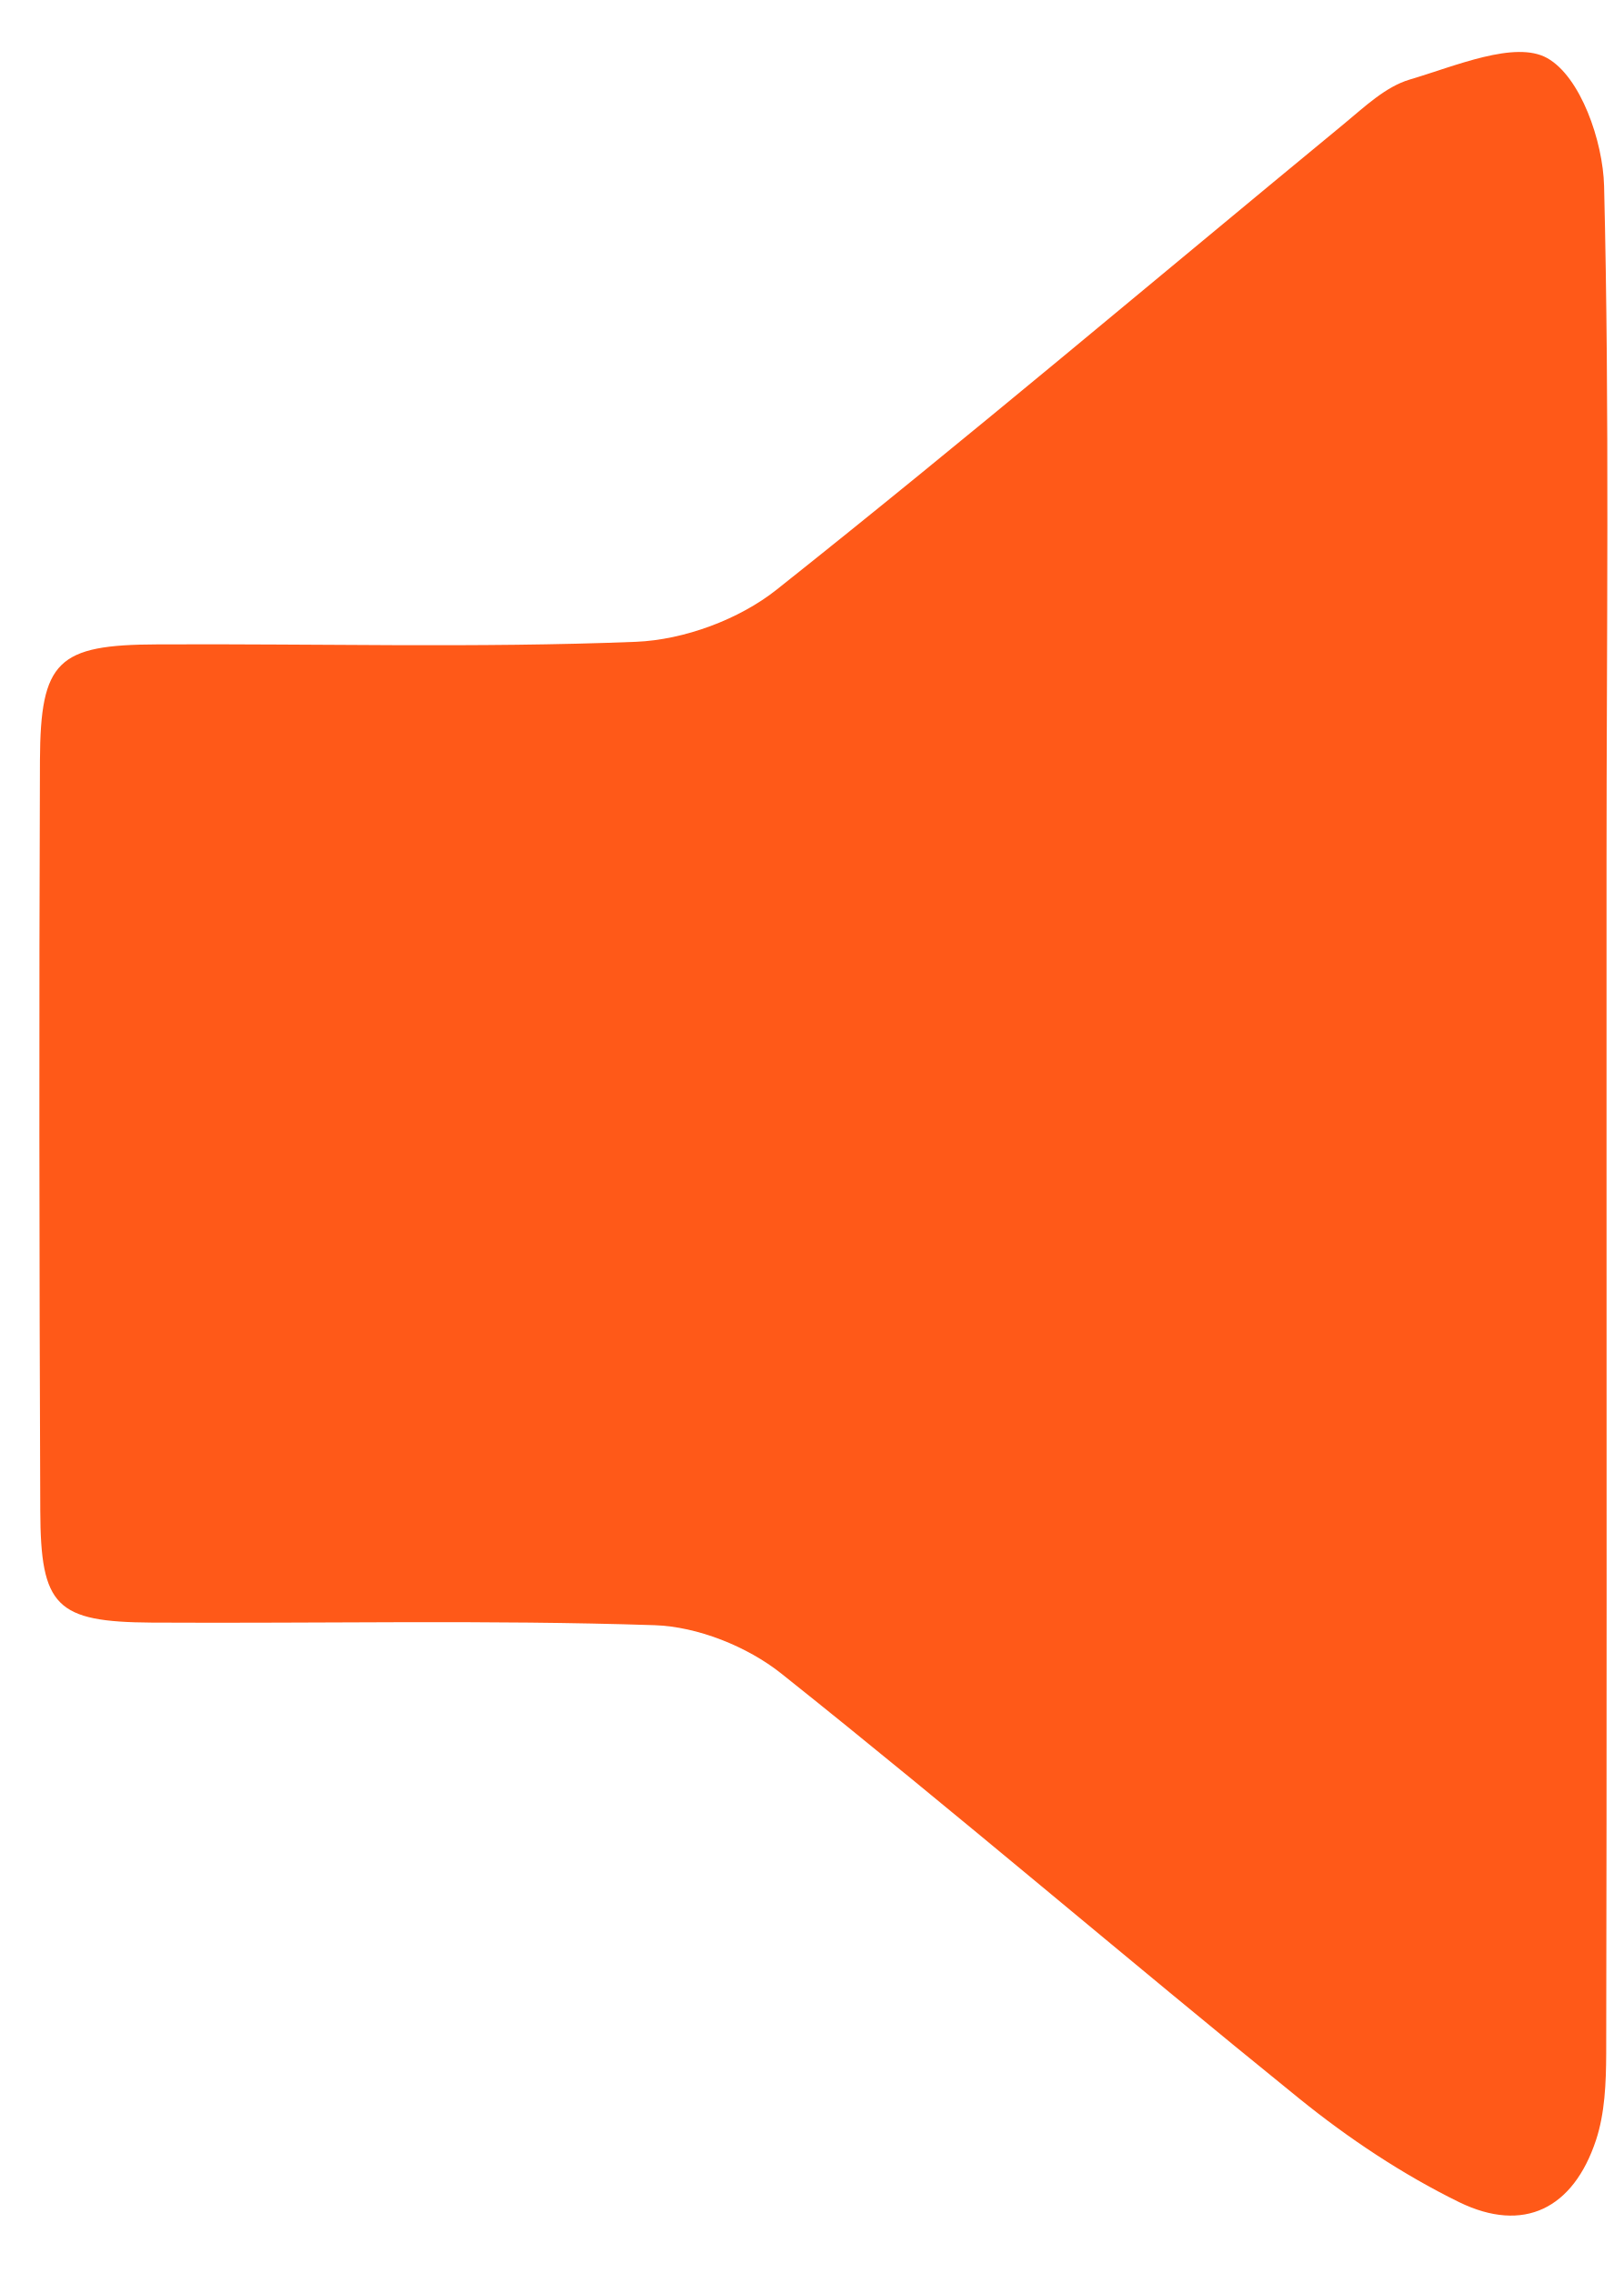
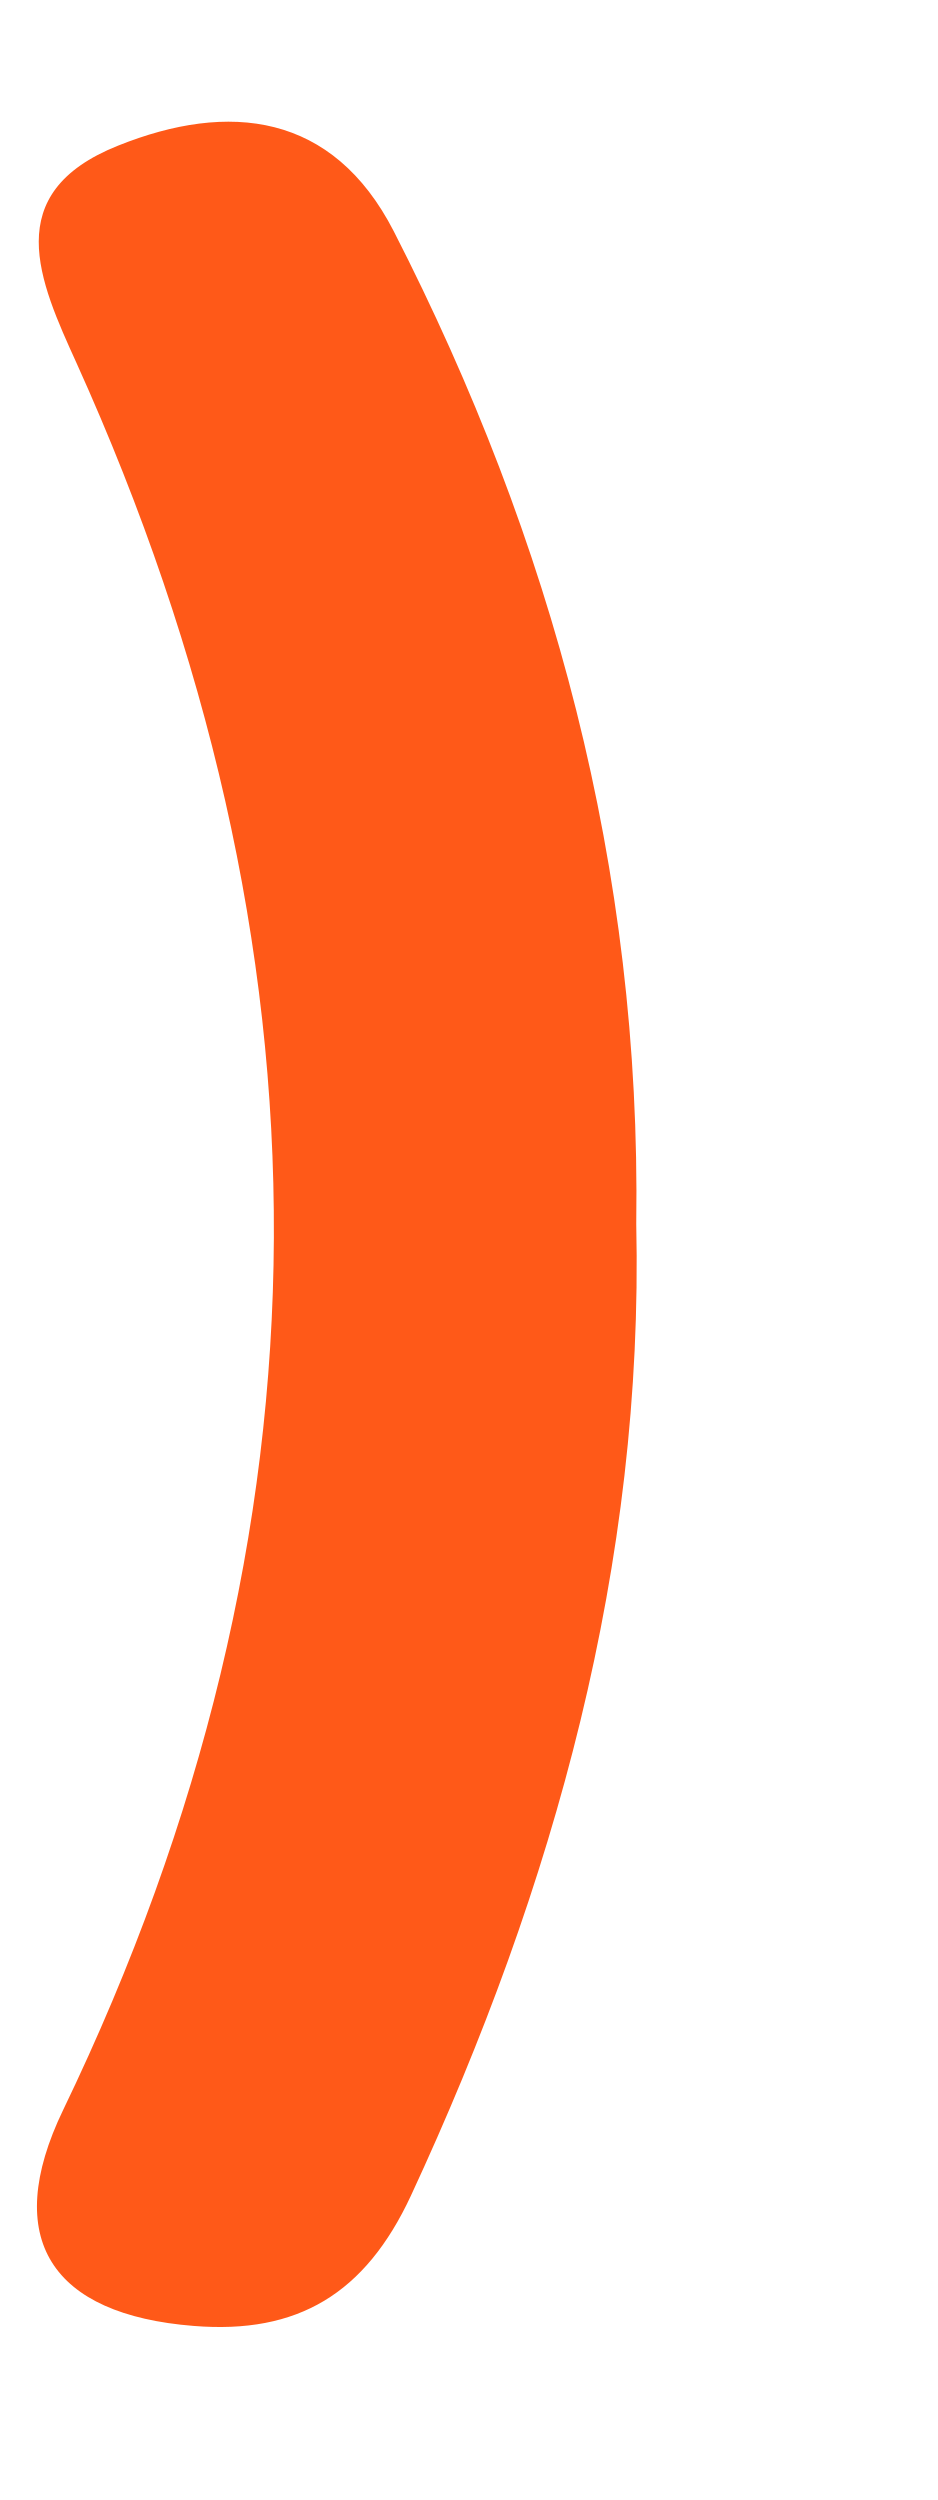
- <svg xmlns="http://www.w3.org/2000/svg" version="1.1" width="10px" height="14px">
-   <g transform="matrix(1 0 0 1 -22 -13 )">
-     <path d="M 9.894 5.325  C 9.894 5.883  9.894 6.44  9.894 6.997  C 9.894 8.882  9.896 10.767  9.892 12.652  C 9.891 12.829  9.884 13.016  9.829 13.182  C 9.689 13.604  9.384 13.757  8.987 13.564  C 8.638 13.393  8.305 13.171  8.002 12.926  C 6.933 12.061  5.888 11.165  4.812 10.308  C 4.602 10.141  4.297 10.019  4.032 10.01  C 3 9.976  1.967 10  0.934 9.994  C 0.345 9.99  0.25 9.896  0.248 9.304  C 0.242 7.764  0.24 6.223  0.246 4.683  C 0.249 4.069  0.355 3.971  0.968 3.969  C 1.951 3.964  2.936 3.992  3.917 3.953  C 4.213 3.941  4.553 3.815  4.784 3.631  C 5.964 2.694  7.114 1.721  8.277 0.763  C 8.403 0.659  8.533 0.534  8.682 0.49  C 8.963 0.407  9.331 0.247  9.529 0.358  C 9.734 0.473  9.872 0.869  9.879 1.146  C 9.913 2.539  9.894 3.932  9.894 5.325  Z " fill-rule="nonzero" fill="#ff5918" stroke="none" transform="matrix(1 0 0 1 22 13 )" />
+ <svg xmlns="http://www.w3.org/2000/svg" version="1.1" width="3px" height="8px">
+   <g transform="matrix(1 0 0 1 -35 -16 )">
+     <path d="M 1.26 0.74  C 1.767 1.731  2.052 2.78  2.036 3.917  C 2.06 5.003  1.776 6.033  1.315 7.026  C 1.169 7.34  0.953 7.47  0.62 7.443  C 0.165 7.407  0.003 7.165  0.202 6.752  C 1.098 4.893  1.09 3.032  0.245 1.162  C 0.126 0.9  -0.003 0.618  0.378 0.466  C 0.732 0.324  1.065 0.36  1.26 0.74  Z " fill-rule="nonzero" fill="#ff5918" stroke="none" transform="matrix(1 0 0 1 35 16 )" />
  </g>
</svg>
